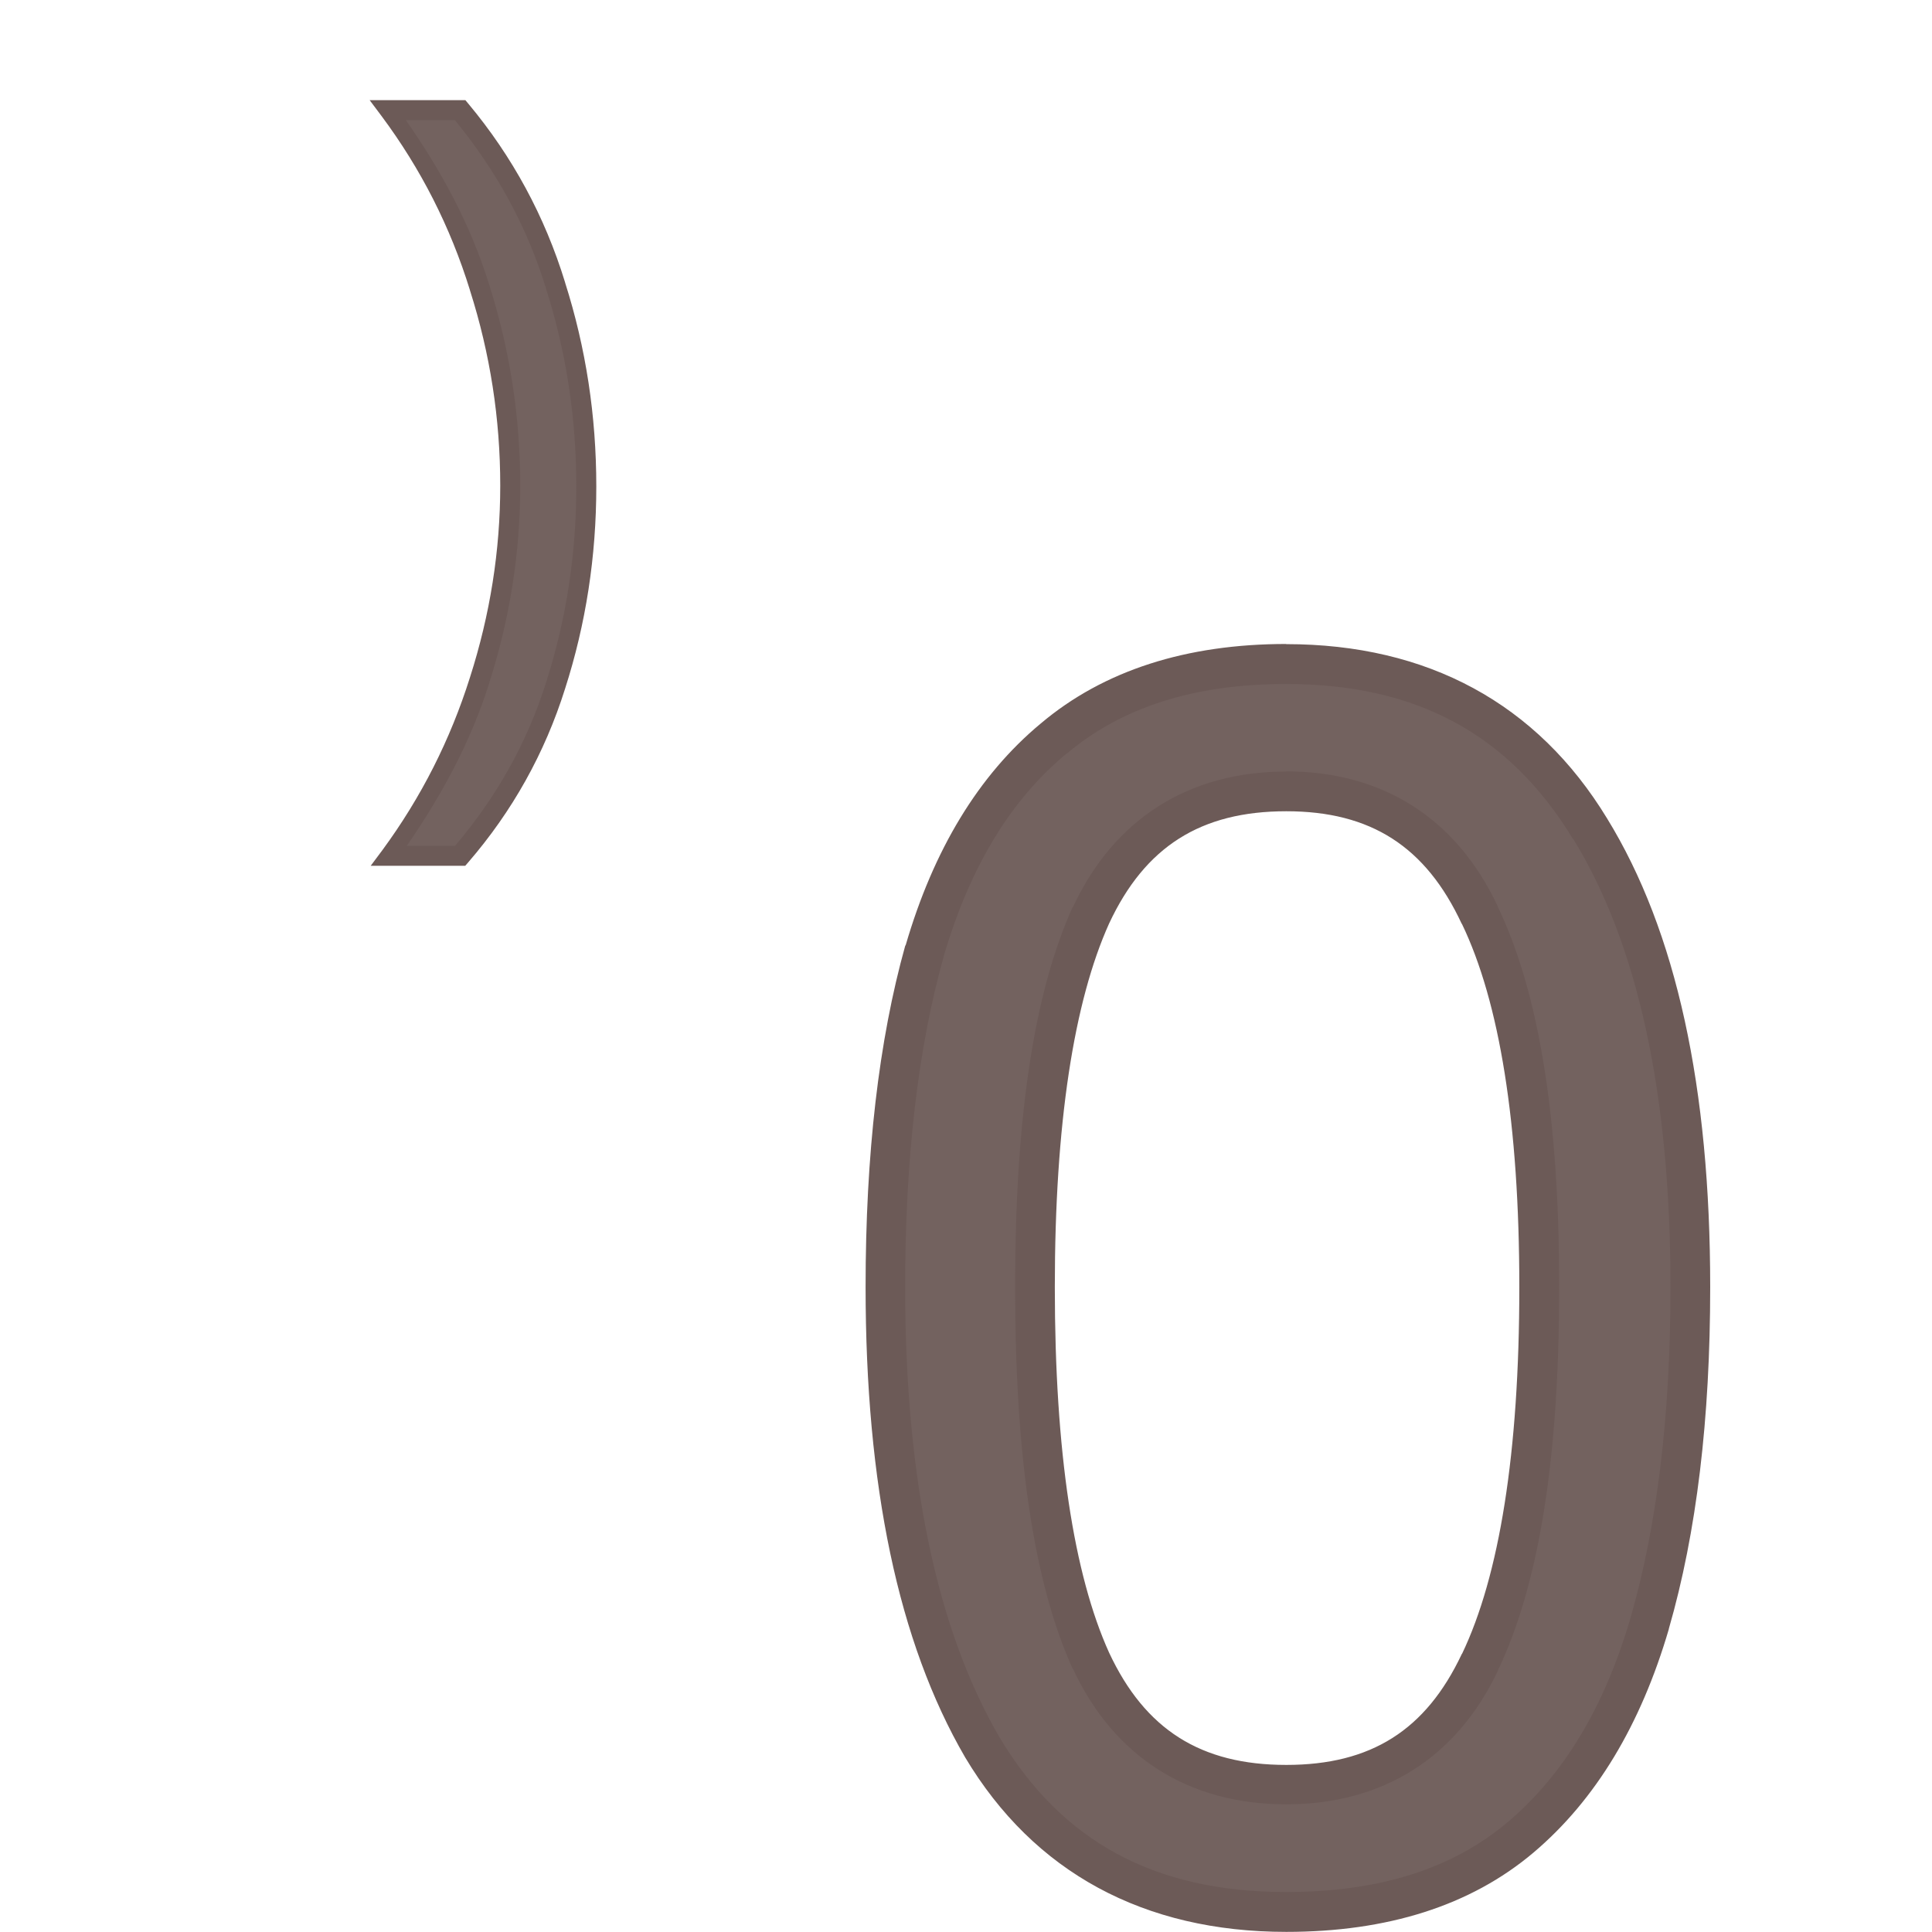
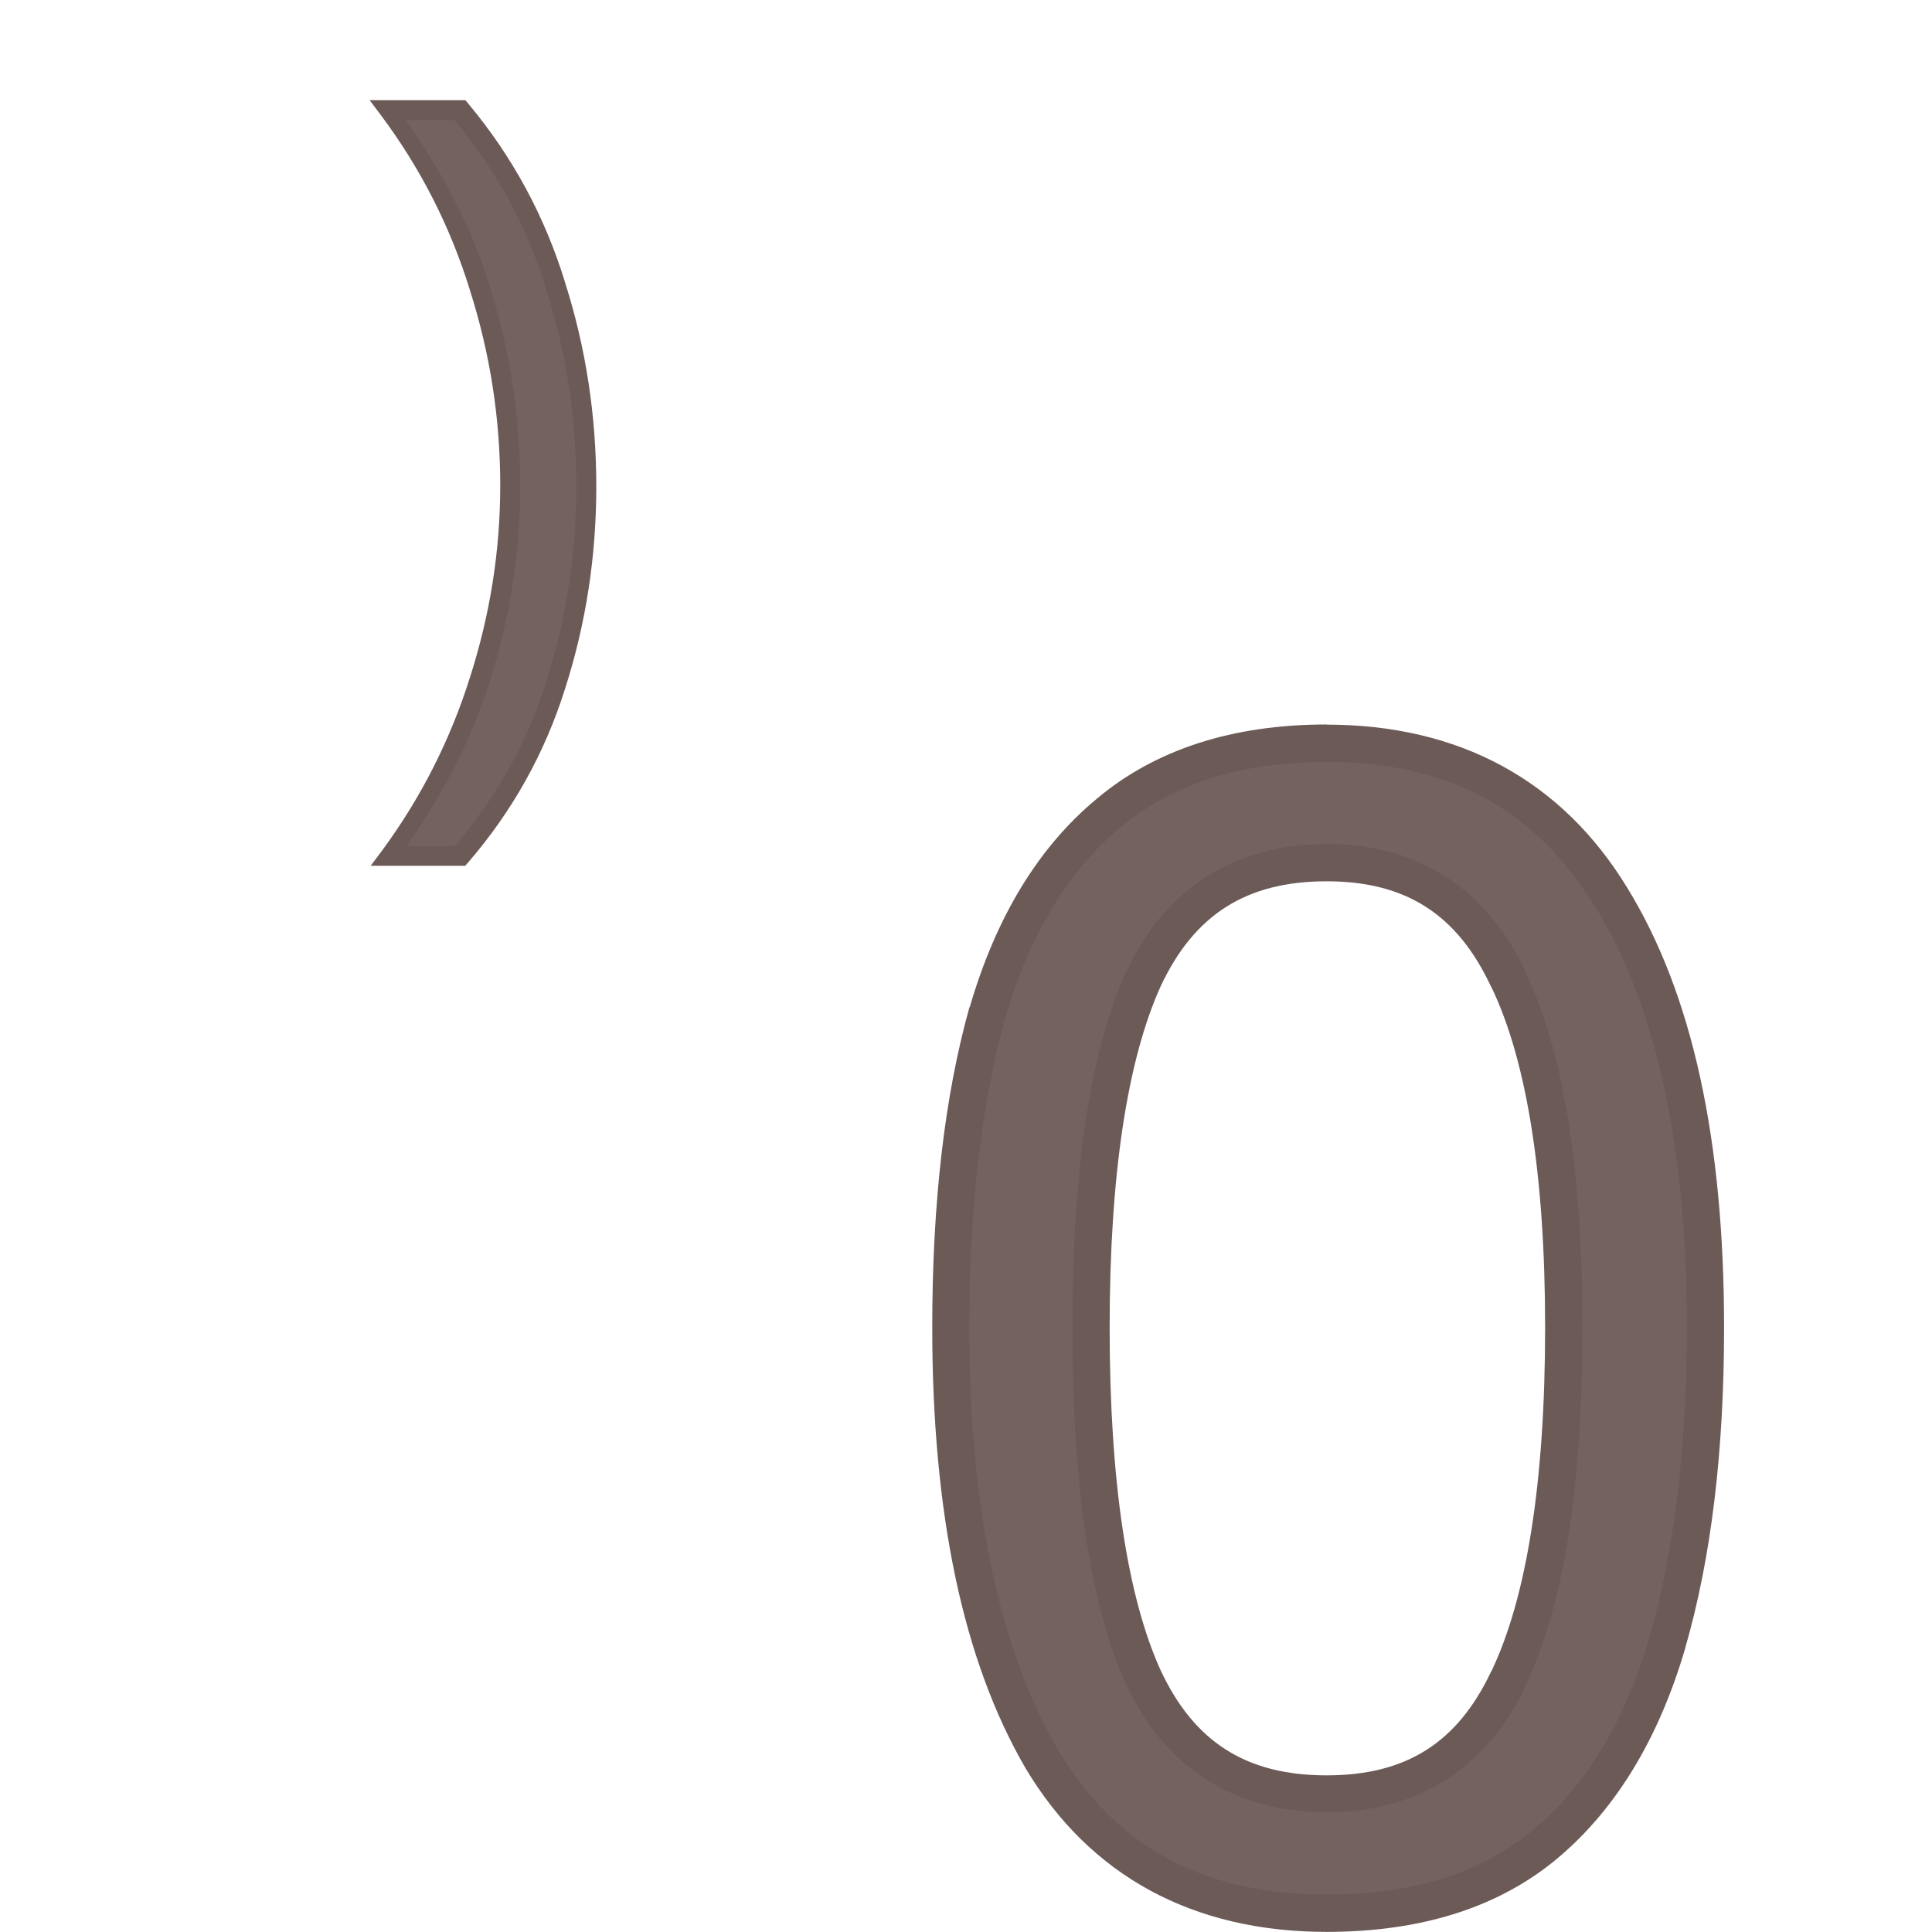
- <svg xmlns="http://www.w3.org/2000/svg" width="24mm" height="24mm" viewBox="0 0 24 24" version="1.1" id="svg6565">
-   <defs id="defs6559" />
-   <g id="layer1" transform="translate(-143.7262,-16.72619)">
-     <g id="g8987" transform="translate(-7.684195,-349.7772)">
+ <svg xmlns="http://www.w3.org/2000/svg" width="24mm" height="24mm" viewBox="0 0 24 24" version="1.1" id="svg3005">
+   <defs id="defs2999" />
+   <g id="layer1" transform="translate(-392.4345,-266.9464)">
+     <g id="g2296" transform="translate(241.0241,-99.55693)">
      <rect style="fill:none;stroke:none;stroke-width:0.1" id="rect10-5-49" width="24" height="24" x="151.41" y="366.503" />
-       <g id="g3236" transform="matrix(0.6666667,0,0,0.6666667,211.1285,196.0147)">
+       <g id="g3236" transform="matrix(0.625,0,0,0.625,208.8962,208.1702)">
        <rect style="fill:none;stroke:none;stroke-width:0.1" id="rect10-5-49-9" width="24" height="24" x="-77.577" y="267.733" />
        <g id="g3310-3" style="font-size:11.289px;line-height:1.25;font-family:'Noto Sans';-inkscape-font-specification:'Noto Sans';letter-spacing:0px;word-spacing:0px;fill:#6c5a57;fill-opacity:0.953;stroke-width:0.265" transform="matrix(2.802858,0,0,2.802858,210.644,-127.9075)">
          <path style="color:#000000;font-style:normal;font-variant:normal;font-weight:normal;font-stretch:normal;font-size:medium;line-height:1.25;font-family:'Noto Sans';-inkscape-font-specification:'Noto Sans';font-variant-ligatures:normal;font-variant-position:normal;font-variant-caps:normal;font-variant-numeric:normal;font-variant-alternates:normal;font-variant-east-asian:normal;font-feature-settings:normal;font-variation-settings:normal;text-indent:0;text-align:start;text-decoration:none;text-decoration-line:none;text-decoration-style:solid;text-decoration-color:#000000;letter-spacing:0px;word-spacing:0px;text-transform:none;writing-mode:lr-tb;direction:ltr;text-orientation:mixed;dominant-baseline:auto;baseline-shift:baseline;text-anchor:start;white-space:normal;shape-padding:0;shape-margin:0;inline-size:0;clip-rule:nonzero;display:inline;overflow:visible;visibility:visible;isolation:auto;mix-blend-mode:normal;color-interpolation:sRGB;color-interpolation-filters:linearRGB;solid-color:#000000;solid-opacity:1;vector-effect:none;fill:#6c5a57;fill-opacity:0.953;fill-rule:nonzero;stroke:none;stroke-width:0.265;stroke-linecap:butt;stroke-linejoin:miter;stroke-miterlimit:4;stroke-dasharray:none;stroke-dashoffset:0;stroke-opacity:1;color-rendering:auto;image-rendering:auto;shape-rendering:auto;text-rendering:auto;enable-background:accumulate;stop-color:#000000;stop-opacity:1" d="m -95.874,145.432 c 0,0.865 -0.09,1.611 -0.271,2.235 -0.181,0.617 -0.467,1.091 -0.858,1.422 -0.391,0.331 -0.911,0.497 -1.558,0.497 -0.911,0 -1.584,-0.365 -2.021,-1.095 -0.429,-0.738 -0.643,-1.757 -0.643,-3.059 0,-0.873 0.087,-1.618 0.26,-2.235 0.181,-0.617 0.467,-1.087 0.858,-1.411 0.391,-0.331 0.907,-0.497 1.547,-0.497 0.903,0 1.577,0.365 2.021,1.095 0.444,0.722 0.666,1.738 0.666,3.048 z m -4.358,0 c 0,1.106 0.124,1.934 0.373,2.484 0.256,0.549 0.689,0.824 1.298,0.824 0.602,0 1.031,-0.271 1.287,-0.813 0.263,-0.549 0.395,-1.381 0.395,-2.495 0,-1.099 -0.132,-1.923 -0.395,-2.472 -0.256,-0.549 -0.685,-0.824 -1.287,-0.824 -0.61,0 -1.042,0.275 -1.298,0.824 -0.248,0.549 -0.373,1.373 -0.373,2.472 z" id="path3312-2" />
          <path style="color:#000000;font-style:normal;font-variant:normal;font-weight:normal;font-stretch:normal;font-size:medium;line-height:1.25;font-family:'Noto Sans';-inkscape-font-specification:'Noto Sans';font-variant-ligatures:normal;font-variant-position:normal;font-variant-caps:normal;font-variant-numeric:normal;font-variant-alternates:normal;font-variant-east-asian:normal;font-feature-settings:normal;font-variation-settings:normal;text-indent:0;text-align:start;text-decoration:none;text-decoration-line:none;text-decoration-style:solid;text-decoration-color:#000000;letter-spacing:0px;word-spacing:0px;text-transform:none;writing-mode:lr-tb;direction:ltr;text-orientation:mixed;dominant-baseline:auto;baseline-shift:baseline;text-anchor:start;white-space:normal;shape-padding:0;shape-margin:0;inline-size:0;clip-rule:nonzero;display:inline;overflow:visible;visibility:visible;isolation:auto;mix-blend-mode:normal;color-interpolation:sRGB;color-interpolation-filters:linearRGB;solid-color:#000000;solid-opacity:1;vector-effect:none;fill-opacity:1;fill-rule:nonzero;stroke:none;stroke-width:0.265;stroke-linecap:butt;stroke-linejoin:miter;stroke-miterlimit:4;stroke-dasharray:none;stroke-dashoffset:0;stroke-opacity:1;color-rendering:auto;image-rendering:auto;shape-rendering:auto;text-rendering:auto;enable-background:accumulate;stop-color:#000000;stop-opacity:1" d="m -98.561,141.156 c -0.663,0 -1.214,0.175 -1.633,0.529 -0.414,0.344 -0.713,0.84 -0.898,1.475 h -0.002 c -0.177,0.633 -0.264,1.39 -0.264,2.271 0,1.317 0.216,2.36 0.662,3.127 0.457,0.765 1.189,1.16 2.135,1.16 0.67,0 1.224,-0.173 1.643,-0.527 0.415,-0.351 0.714,-0.851 0.9,-1.486 v -0.002 c 0.185,-0.64 0.275,-1.397 0.275,-2.271 0,-1.324 -0.223,-2.364 -0.686,-3.117 -0.465,-0.764 -1.194,-1.158 -2.133,-1.158 z m 0,0.266 c 0.867,0 1.483,0.335 1.906,1.031 h 0.002 c 0.425,0.692 0.646,1.684 0.646,2.979 0,0.856 -0.09,1.59 -0.266,2.199 -0.175,0.599 -0.448,1.046 -0.816,1.357 -0.364,0.308 -0.848,0.465 -1.473,0.465 -0.875,0 -1.491,-0.335 -1.906,-1.029 -0.412,-0.708 -0.627,-1.705 -0.627,-2.992 0,-0.864 0.087,-1.596 0.256,-2.197 v -0.002 c 0.175,-0.597 0.448,-1.042 0.814,-1.346 h 0.002 c 0.364,-0.308 0.844,-0.465 1.461,-0.465 z m 0,0.582 c -0.649,0 -1.145,0.315 -1.418,0.9 h -0.002 c -0.262,0.58 -0.383,1.419 -0.383,2.527 0,1.116 0.121,1.959 0.383,2.539 h 0.002 c 0.273,0.586 0.769,0.9 1.418,0.9 0.641,0 1.133,-0.31 1.406,-0.887 v -0.002 c 0.278,-0.581 0.408,-1.427 0.408,-2.551 0,-1.109 -0.13,-1.947 -0.408,-2.527 v -0.002 c -0.273,-0.584 -0.764,-0.898 -1.406,-0.898 z m 0,0.264 c 0.562,0 0.927,0.235 1.166,0.748 l 0.002,0.002 c 0.249,0.518 0.381,1.326 0.381,2.414 0,1.103 -0.133,1.92 -0.381,2.438 h -0.002 v 0.002 c -0.239,0.506 -0.604,0.736 -1.166,0.736 -0.569,0 -0.939,-0.235 -1.178,-0.746 -0.235,-0.519 -0.361,-1.333 -0.361,-2.43 0,-1.089 0.127,-1.899 0.361,-2.418 0.239,-0.511 0.609,-0.746 1.178,-0.746 z" id="path3314-0" />
        </g>
      </g>
      <g id="g3596" transform="matrix(0.5,0,0,0.5,190.199,192.3318)">
        <rect style="fill:none;stroke:none;stroke-width:0.1" id="rect10-5-49-5" width="24" height="24" x="-77.577" y="348.343" />
        <g id="g3370-0" style="font-size:11.289px;line-height:1.25;font-family:'Noto Sans';-inkscape-font-specification:'Noto Sans';letter-spacing:0px;word-spacing:0px;fill:#6c5a57;fill-opacity:0.953;stroke-width:0.265" transform="matrix(1.882,0,0,1.882,119.2007,121.239)">
          <path style="color:#000000;font-style:normal;font-variant:normal;font-weight:normal;font-stretch:normal;font-size:medium;line-height:1.25;font-family:'Noto Sans';-inkscape-font-specification:'Noto Sans';font-variant-ligatures:normal;font-variant-position:normal;font-variant-caps:normal;font-variant-numeric:normal;font-variant-alternates:normal;font-variant-east-asian:normal;font-feature-settings:normal;font-variation-settings:normal;text-indent:0;text-align:start;text-decoration:none;text-decoration-line:none;text-decoration-style:solid;text-decoration-color:#000000;letter-spacing:0px;word-spacing:0px;text-transform:none;writing-mode:lr-tb;direction:ltr;text-orientation:mixed;dominant-baseline:auto;baseline-shift:baseline;text-anchor:start;white-space:normal;shape-padding:0;shape-margin:0;inline-size:0;clip-rule:nonzero;display:inline;overflow:visible;visibility:visible;isolation:auto;mix-blend-mode:normal;color-interpolation:sRGB;color-interpolation-filters:linearRGB;solid-color:#000000;solid-opacity:1;vector-effect:none;fill:#6c5a57;fill-opacity:0.953;fill-rule:nonzero;stroke:none;stroke-width:0.265;stroke-linecap:butt;stroke-linejoin:miter;stroke-miterlimit:4;stroke-dasharray:none;stroke-dashoffset:0;stroke-opacity:1;color-rendering:auto;image-rendering:auto;shape-rendering:auto;text-rendering:auto;enable-background:accumulate;stop-color:#000000;stop-opacity:1" d="m -96.817,127.093 c 0,0.911 -0.135,1.787 -0.406,2.63 -0.263,0.835 -0.681,1.584 -1.253,2.246 h -0.926 c 0.519,-0.707 0.911,-1.479 1.174,-2.314 0.271,-0.843 0.406,-1.701 0.406,-2.574 0,-0.896 -0.135,-1.769 -0.406,-2.619 -0.263,-0.85 -0.659,-1.629 -1.185,-2.337 h 0.937 c 0.572,0.685 0.99,1.456 1.253,2.314 0.271,0.85 0.406,1.735 0.406,2.653 z" id="path3372-48" />
          <path style="color:#000000;font-style:normal;font-variant:normal;font-weight:normal;font-stretch:normal;font-size:medium;line-height:1.25;font-family:'Noto Sans';-inkscape-font-specification:'Noto Sans';font-variant-ligatures:normal;font-variant-position:normal;font-variant-caps:normal;font-variant-numeric:normal;font-variant-alternates:normal;font-variant-east-asian:normal;font-feature-settings:normal;font-variation-settings:normal;text-indent:0;text-align:start;text-decoration:none;text-decoration-line:none;text-decoration-style:solid;text-decoration-color:#000000;letter-spacing:0px;word-spacing:0px;text-transform:none;writing-mode:lr-tb;direction:ltr;text-orientation:mixed;dominant-baseline:auto;baseline-shift:baseline;text-anchor:start;white-space:normal;shape-padding:0;shape-margin:0;inline-size:0;clip-rule:nonzero;display:inline;overflow:visible;visibility:visible;isolation:auto;mix-blend-mode:normal;color-interpolation:sRGB;color-interpolation-filters:linearRGB;solid-color:#000000;solid-opacity:1;vector-effect:none;fill-opacity:1;fill-rule:nonzero;stroke:none;stroke-width:0.265;stroke-linecap:butt;stroke-linejoin:miter;stroke-miterlimit:4;stroke-dasharray:none;stroke-dashoffset:0;stroke-opacity:1;color-rendering:auto;image-rendering:auto;shape-rendering:auto;text-rendering:auto;enable-background:accumulate;stop-color:#000000;stop-opacity:1" d="m -99.678,121.994 0.158,0.211 c 0.518,0.696 0.907,1.46 1.166,2.297 v 0.002 c 0.267,0.838 0.4,1.696 0.4,2.578 0,0.859 -0.134,1.703 -0.4,2.533 -0.259,0.822 -0.643,1.581 -1.154,2.277 l -0.156,0.209 h 1.248 l 0.039,-0.045 c 0.583,-0.675 1.011,-1.441 1.279,-2.293 0.275,-0.856 0.412,-1.746 0.412,-2.67 0,-0.931 -0.137,-1.828 -0.412,-2.691 v -0.002 c -0.268,-0.874 -0.695,-1.662 -1.277,-2.359 l -0.039,-0.047 z m 0.479,0.264 h 0.646 c 0.543,0.661 0.95,1.396 1.203,2.221 v 0.002 c 0.267,0.837 0.4,1.708 0.4,2.613 0,0.898 -0.134,1.76 -0.4,2.59 -0.253,0.802 -0.658,1.515 -1.201,2.154 H -99.188 c 0.459,-0.665 0.842,-1.368 1.086,-2.141 v -0.002 c 0.275,-0.855 0.412,-1.727 0.412,-2.613 0,-0.909 -0.137,-1.795 -0.412,-2.658 -0.244,-0.788 -0.631,-1.499 -1.098,-2.166 z" id="path3374-7" />
        </g>
      </g>
    </g>
  </g>
</svg>
